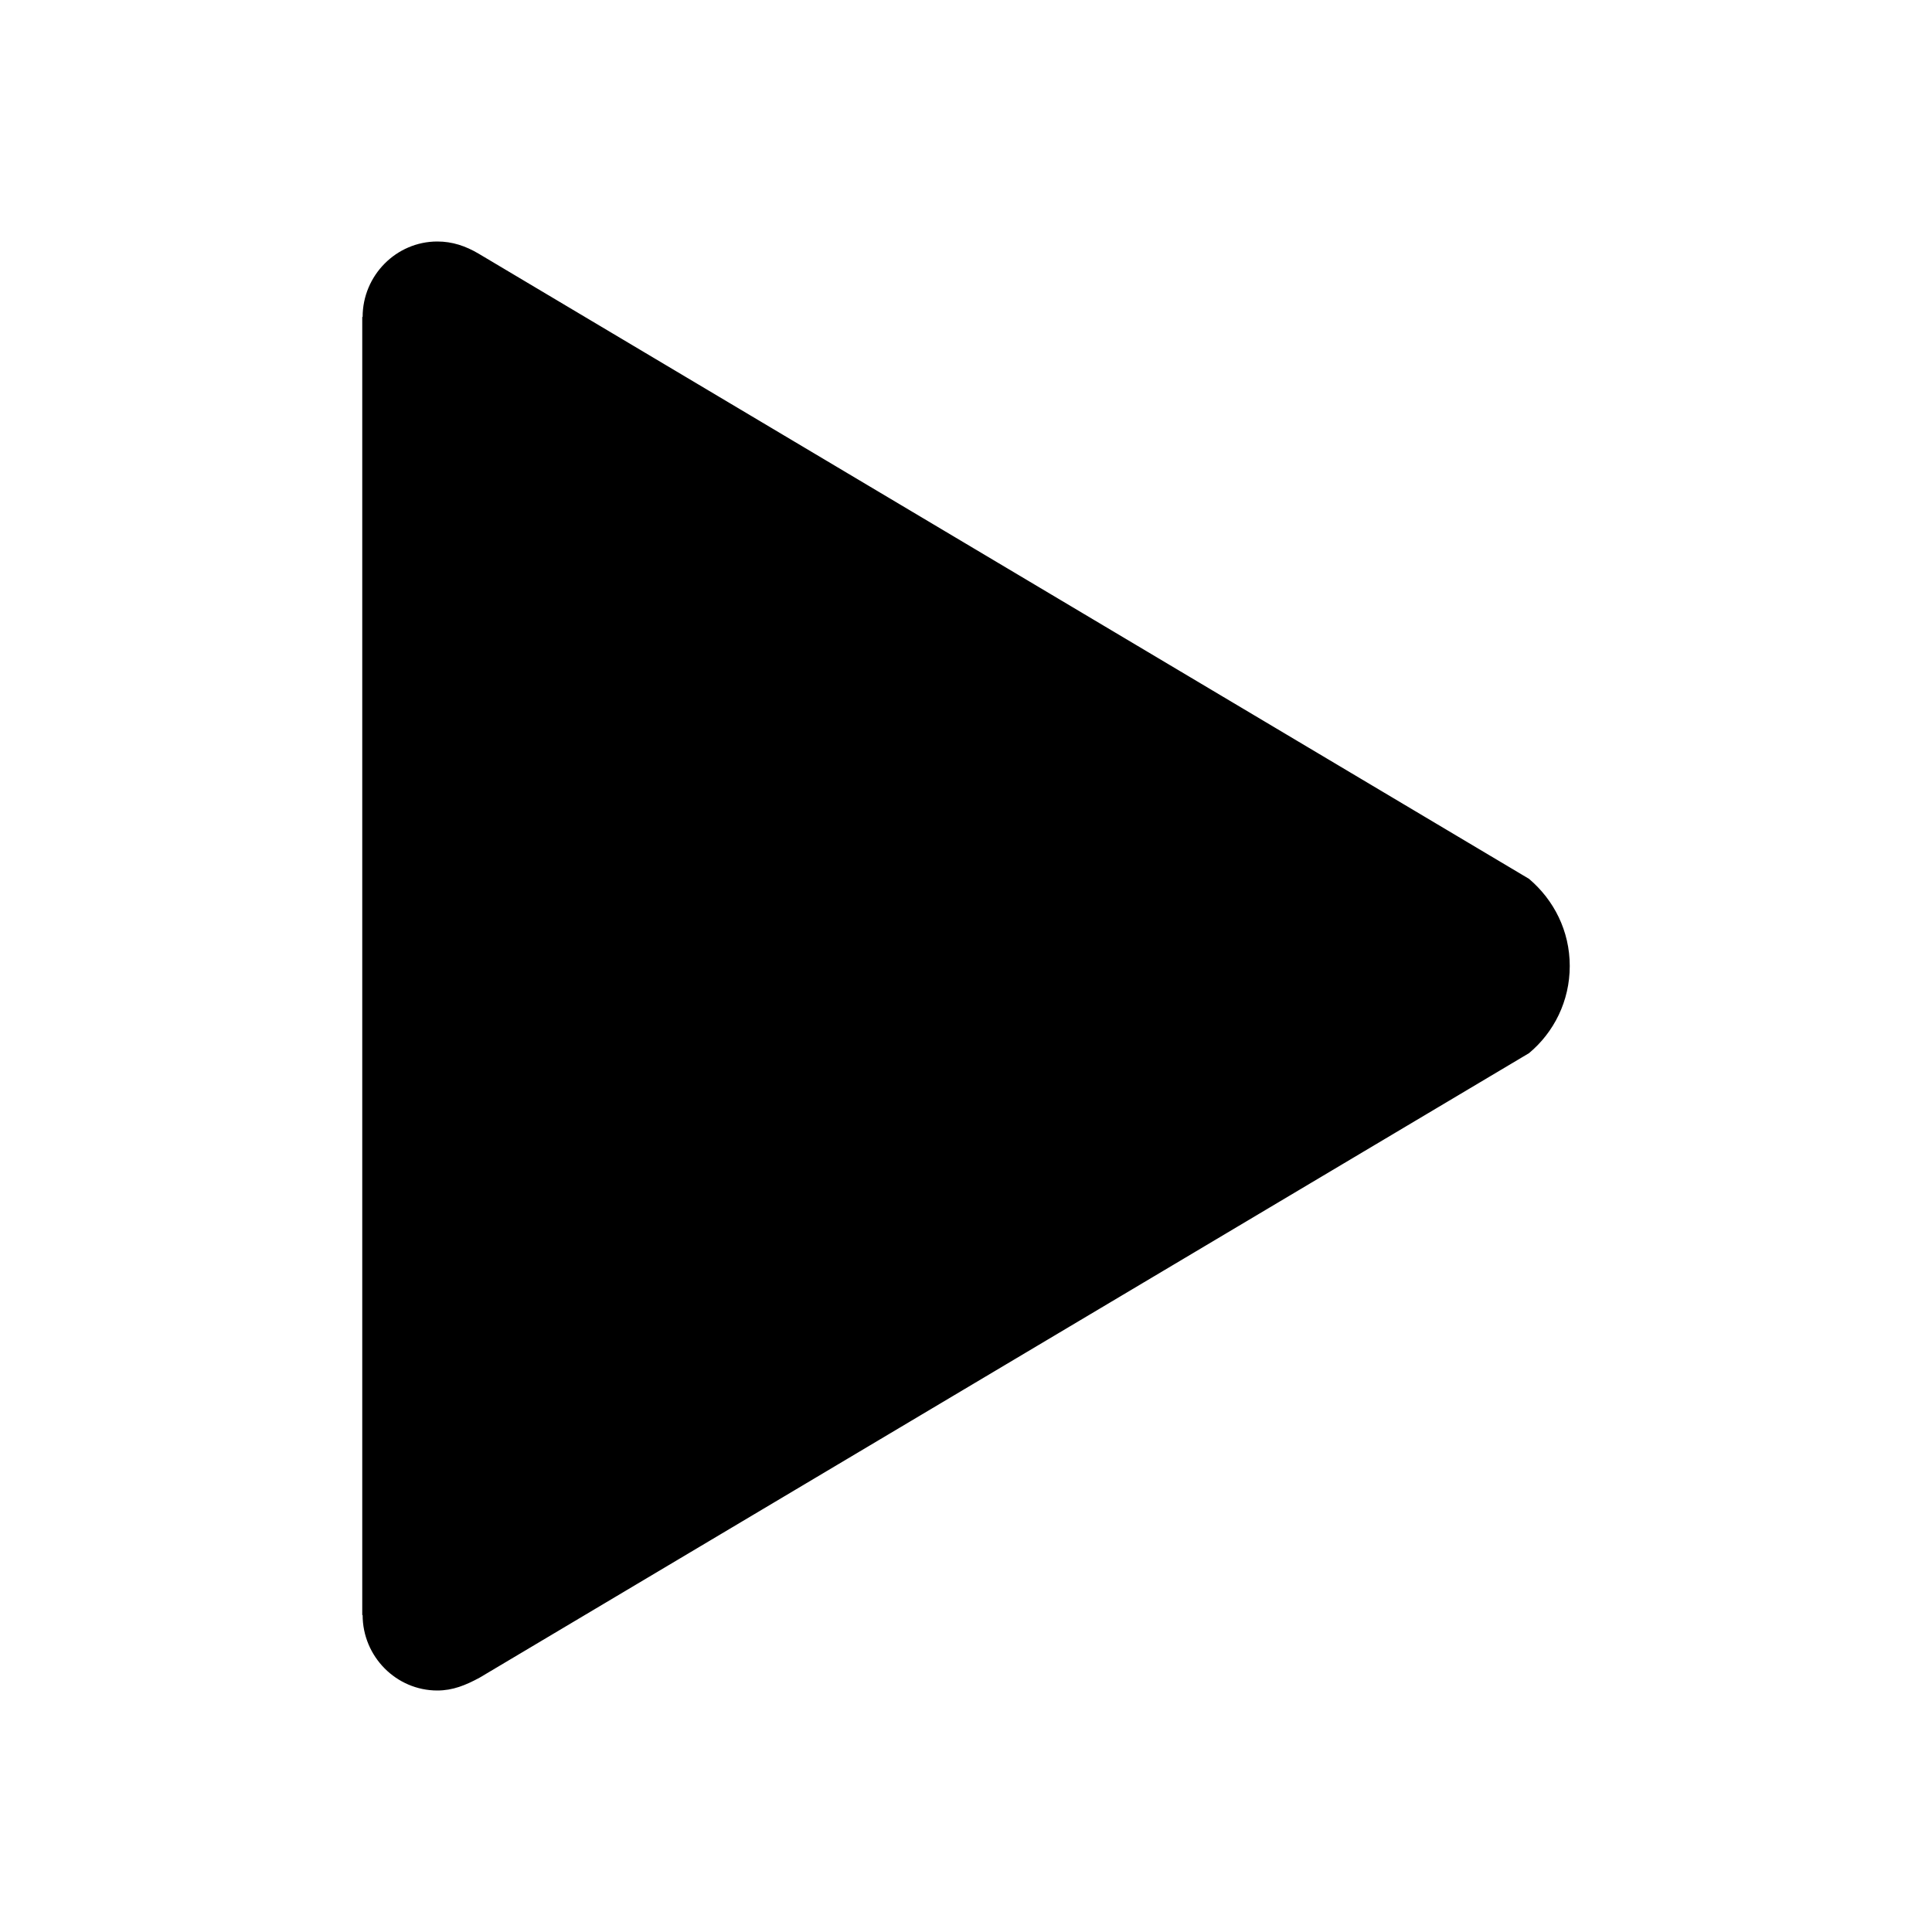
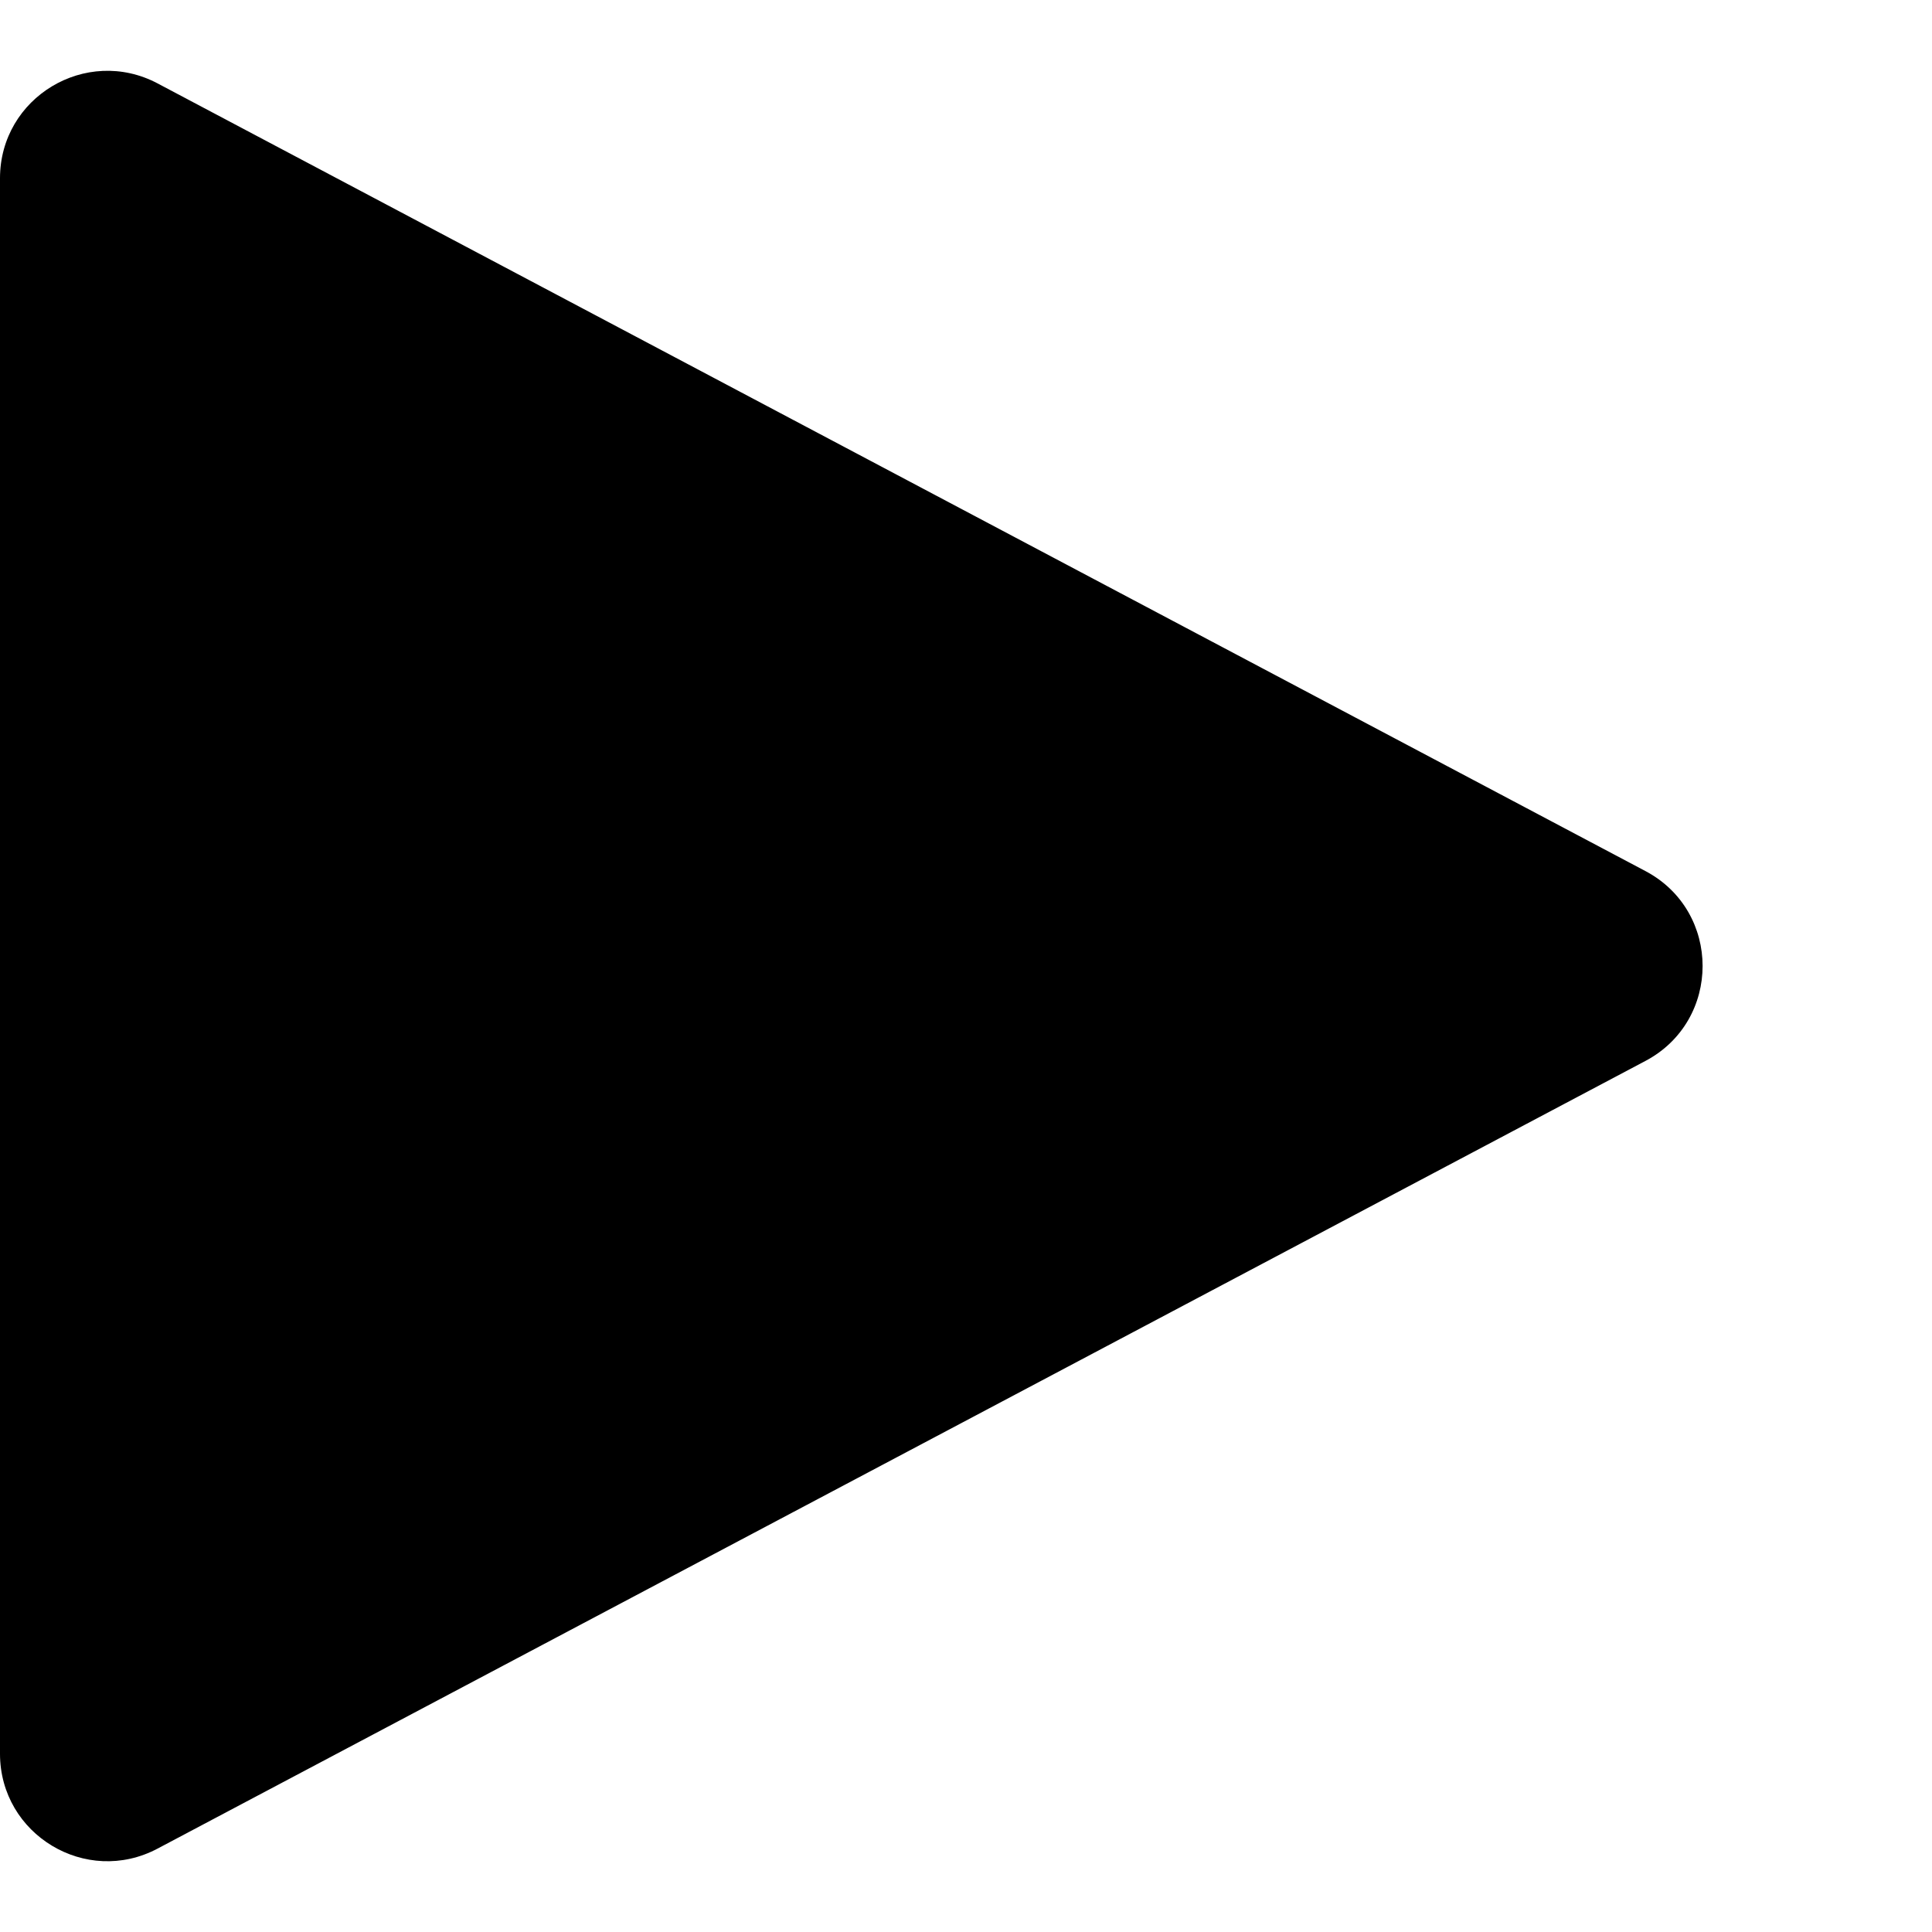
- <svg xmlns="http://www.w3.org/2000/svg" height="32px" id="Layer_1" style="enable-background:new 0 0 512 512;" version="1.1" viewBox="0 0 512 512" width="32px" xml:space="preserve">
-   <path d="M405.2,232.9L126.8,67.2c-3.4-2-6.9-3.2-10.9-3.2c-10.9,0-19.8,9-19.8,20H96v344h0.1c0,11,8.9,20,19.8,20  c4.1,0,7.5-1.4,11.2-3.4l278.1-165.5c6.6-5.5,10.8-13.8,10.8-23.1C416,246.7,411.8,238.5,405.2,232.9z" />
+ <svg xmlns="http://www.w3.org/2000/svg" height="1em" viewBox="0 0 18 18" fill="none">
+   <path d="M1.32226e-07 1.661C7.22332e-08 0.907 0.802 0.425 1.468 0.777L15.331 8.116C16.04 8.492 16.04 9.508 15.331 9.884L1.468 17.223C0.802 17.576 1.36076e-06 17.093 1.30077e-06 16.339L1.32226e-07 1.661Z" fill="currentColor" />
</svg>
